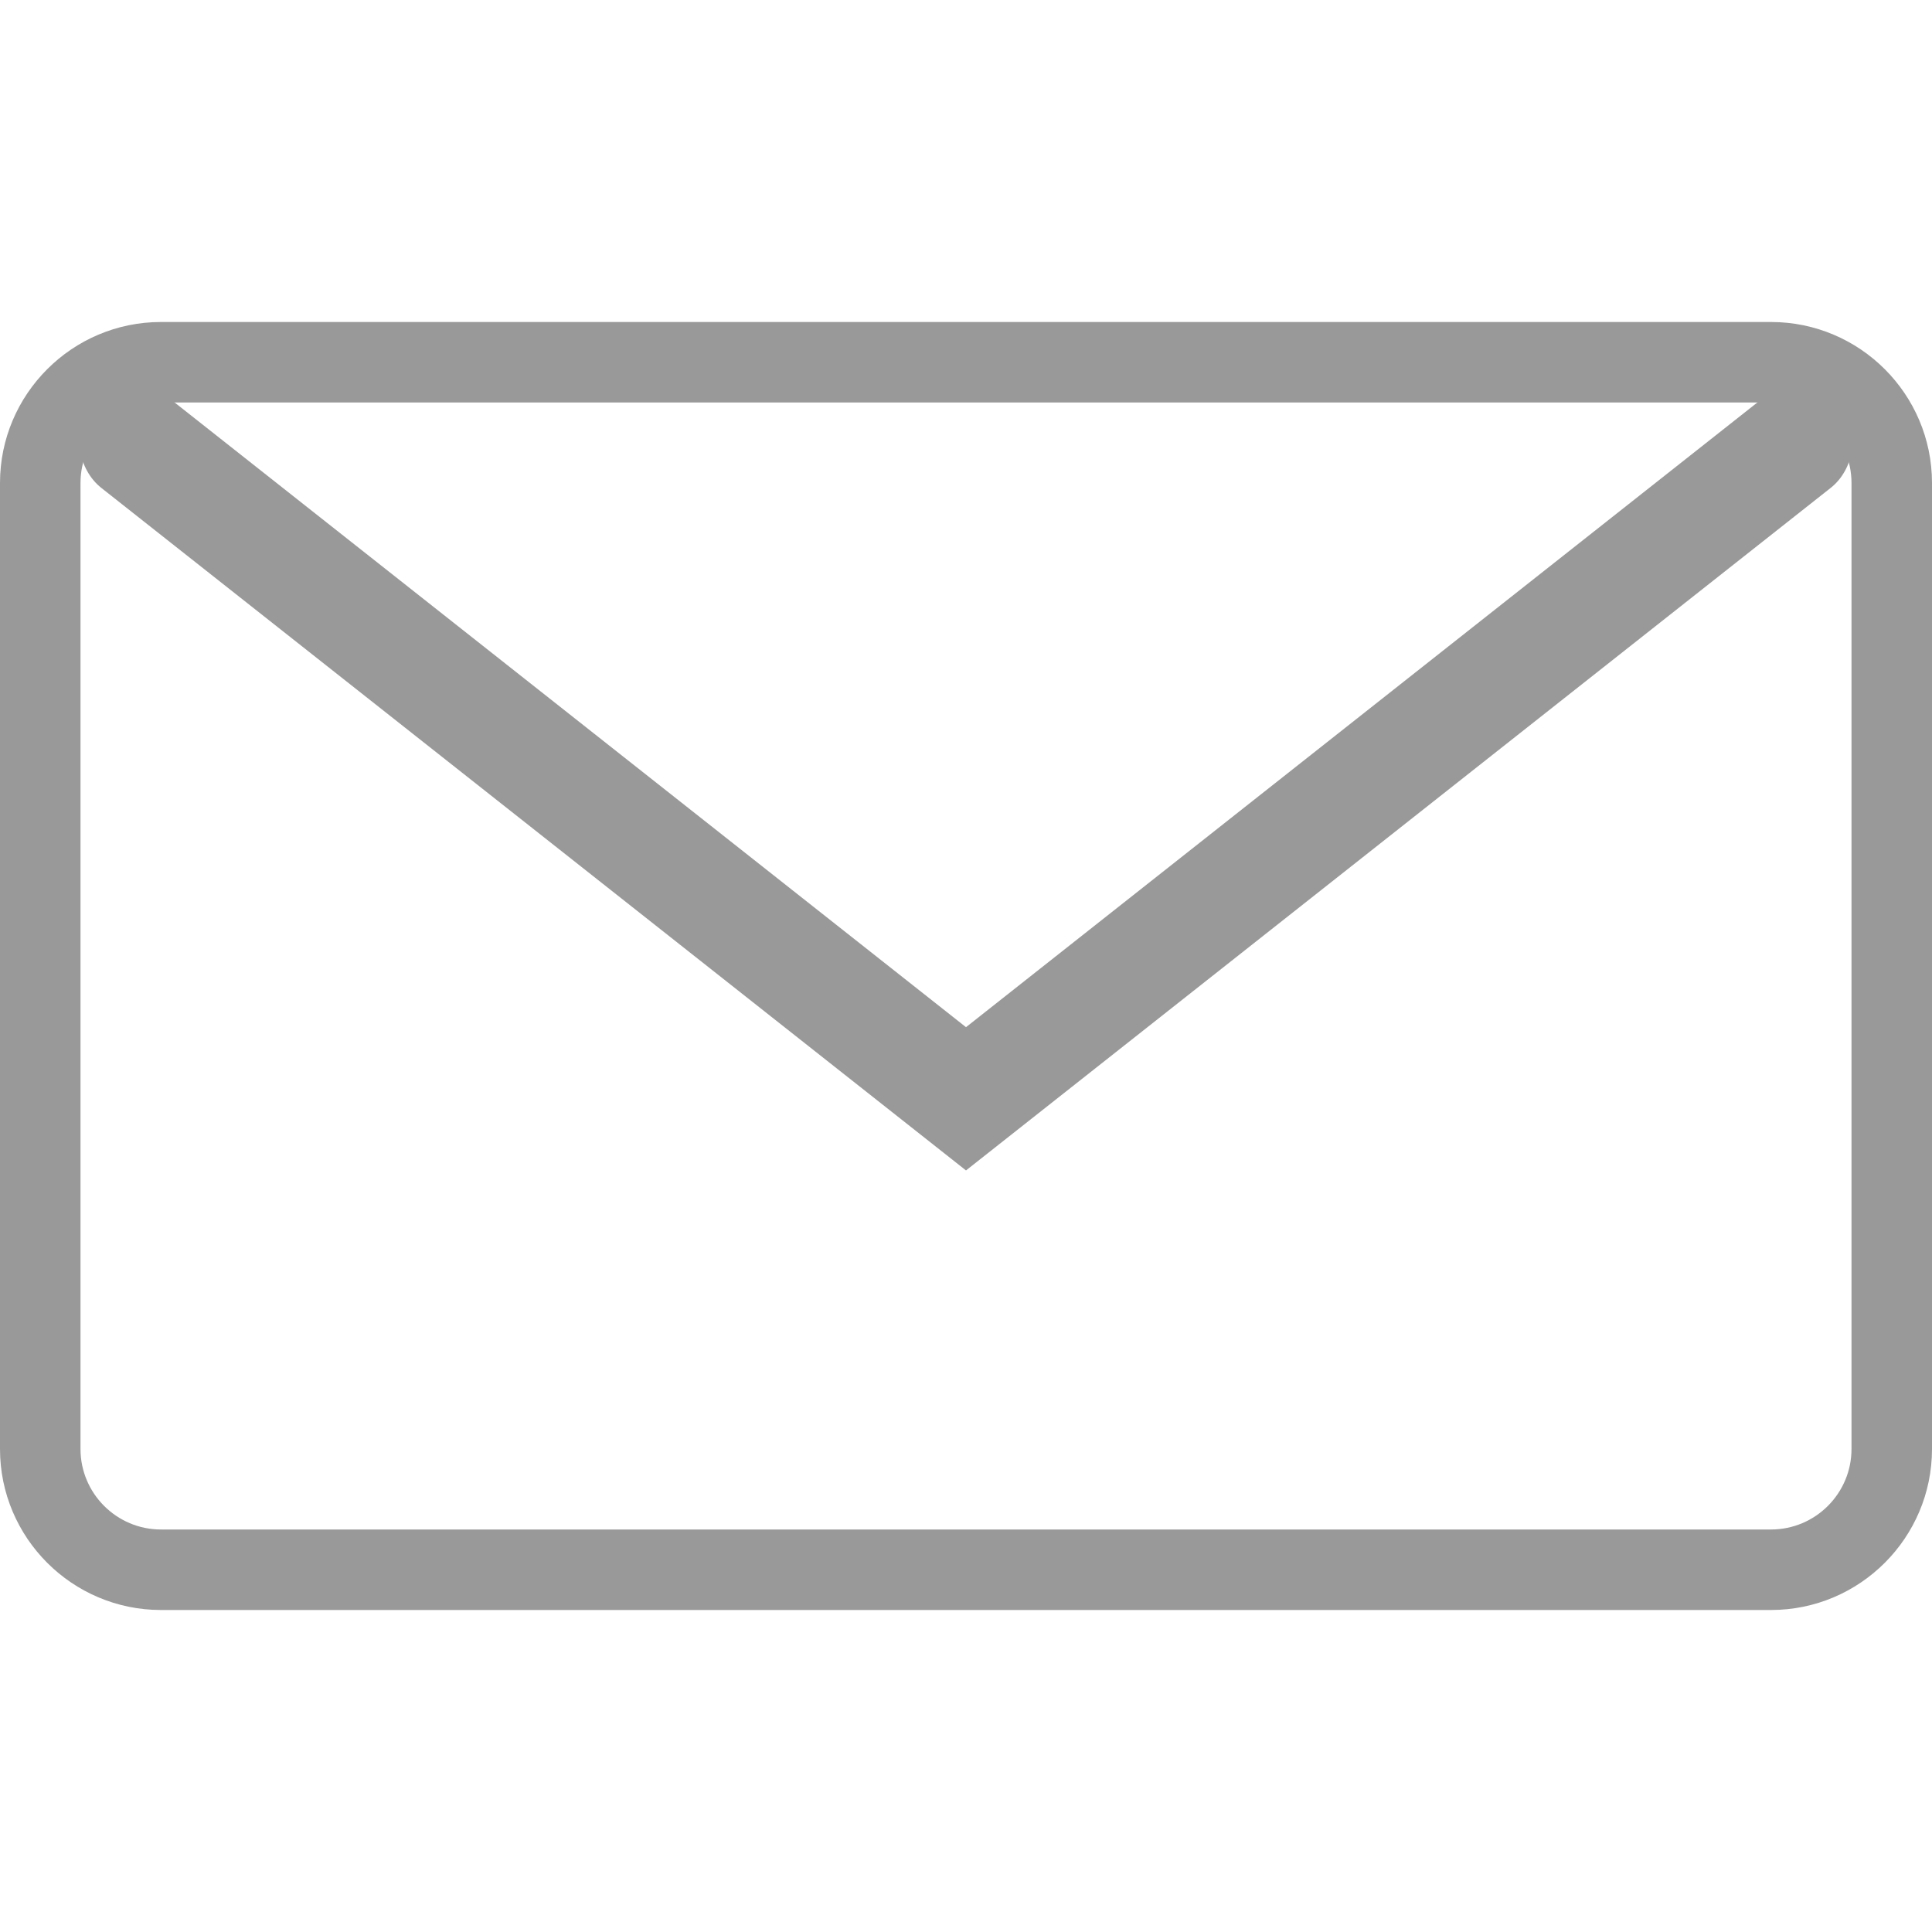
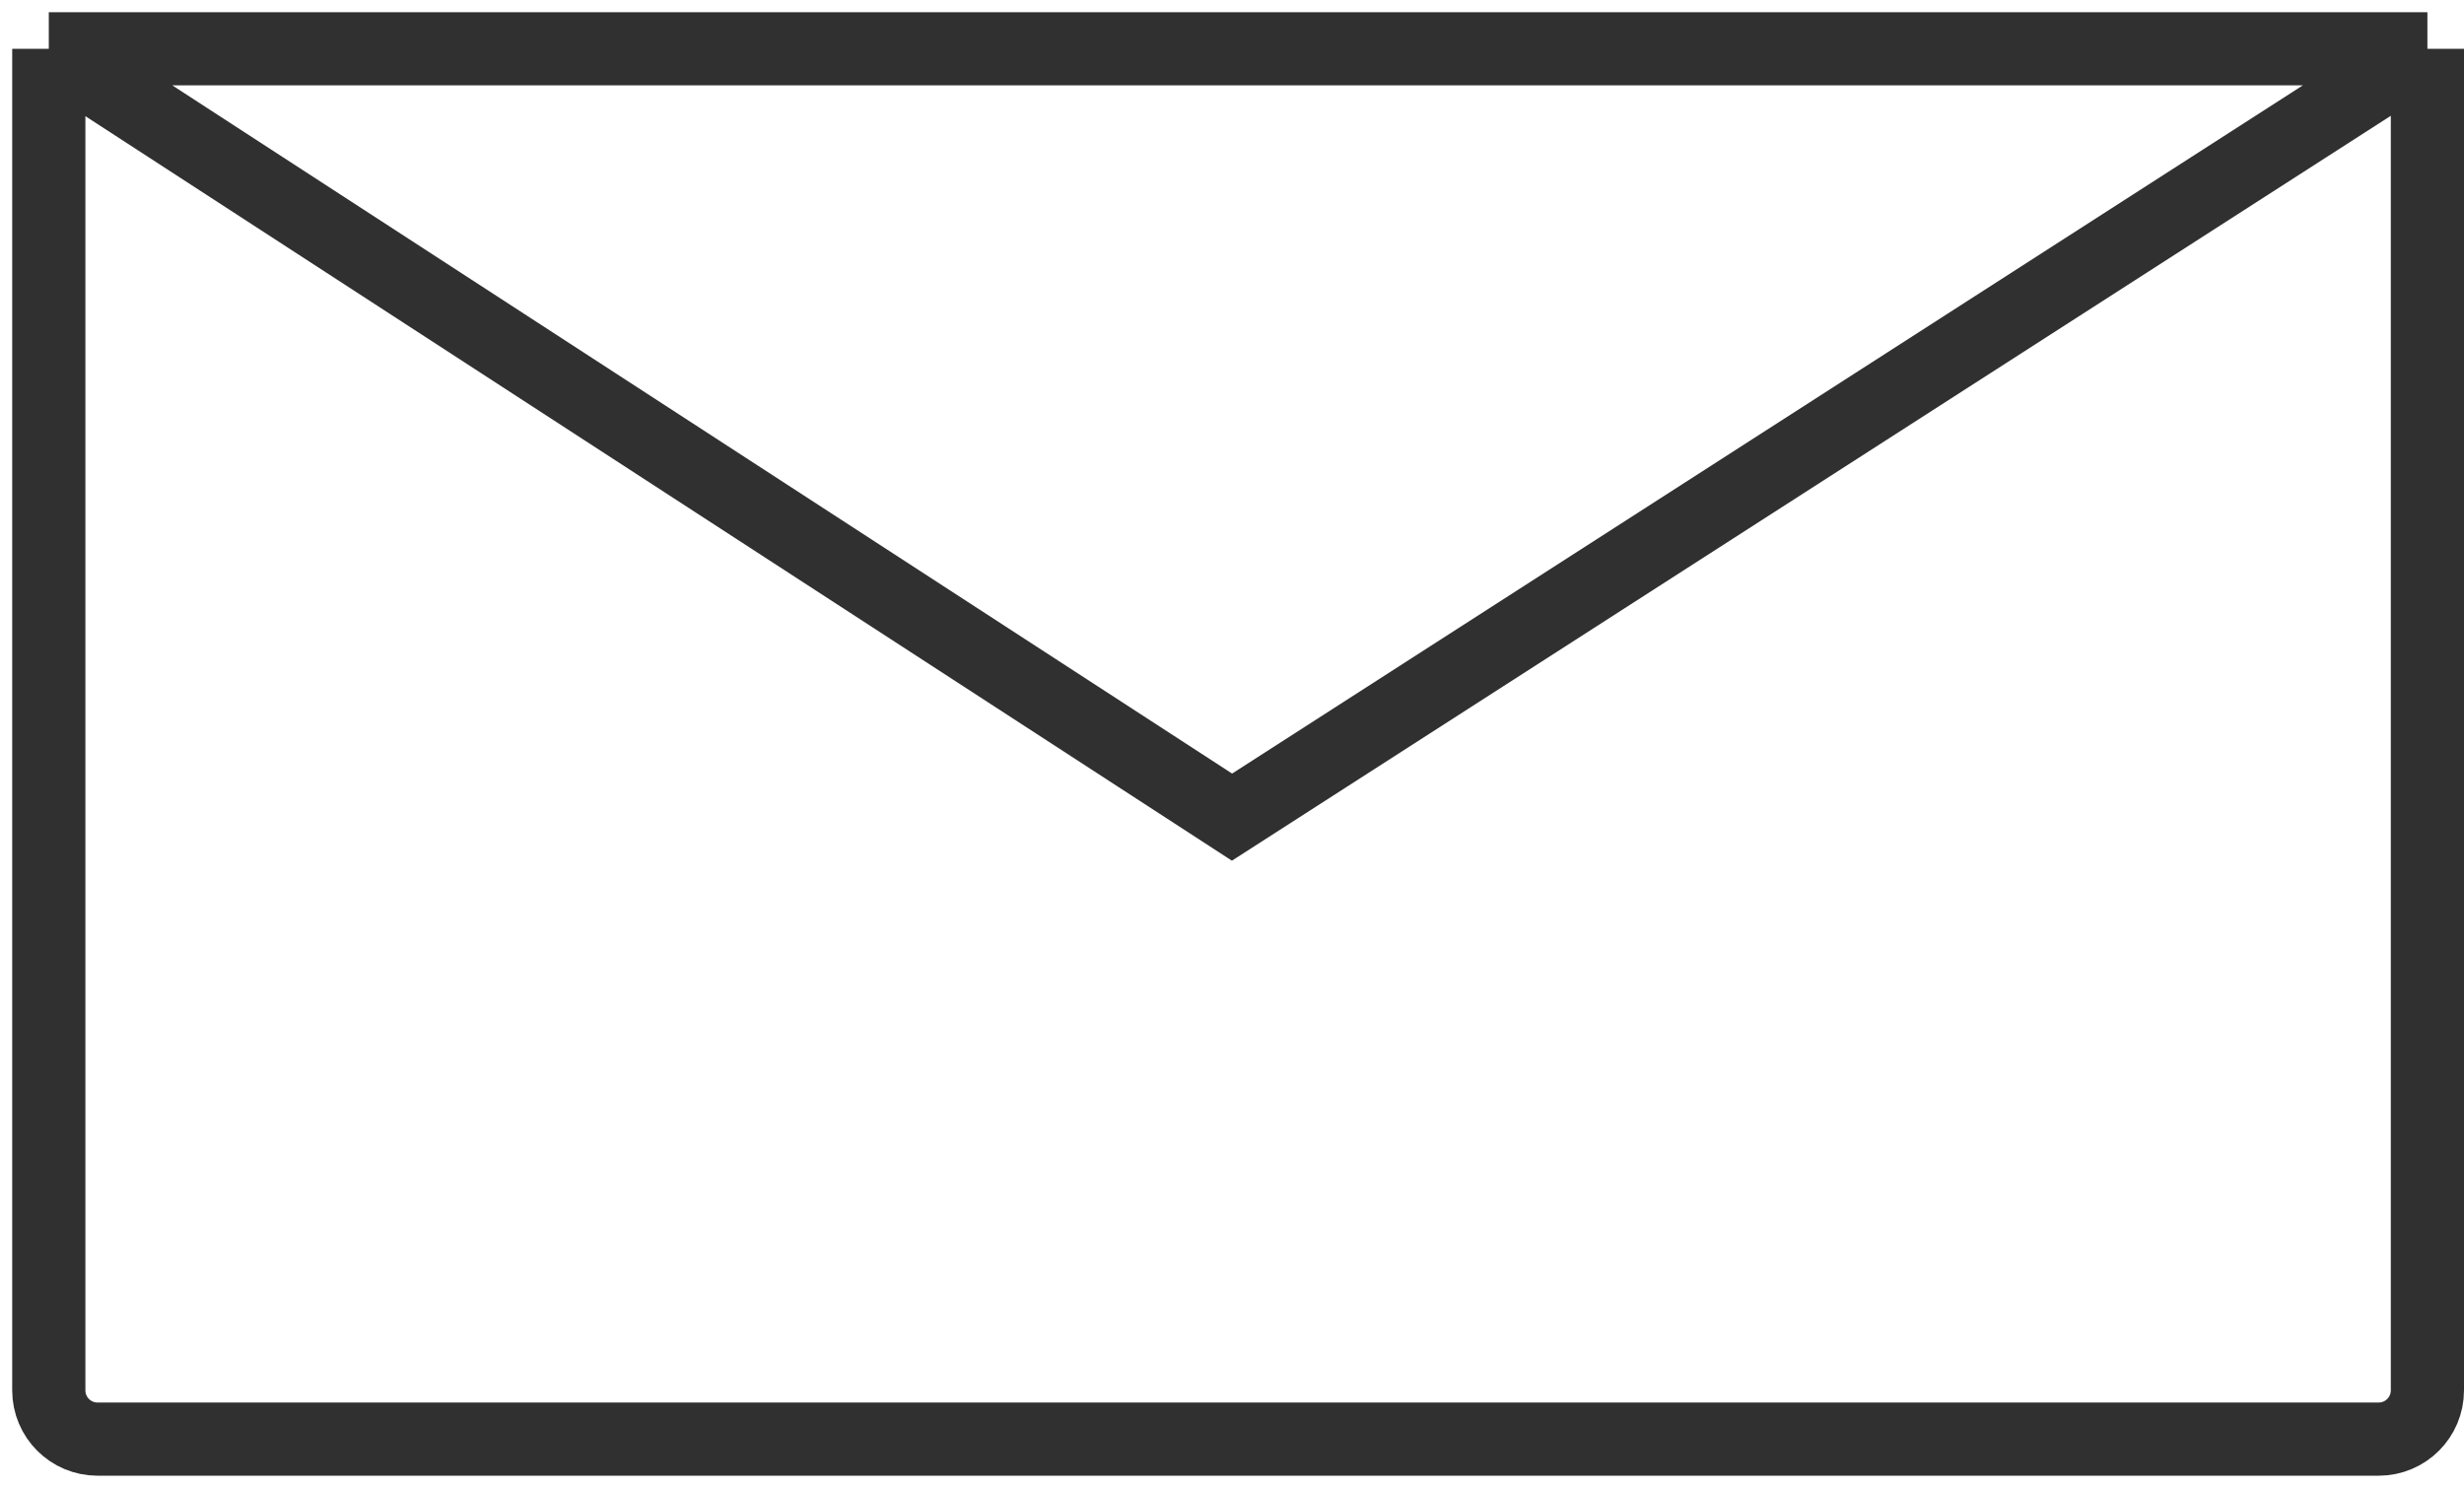
- <svg xmlns="http://www.w3.org/2000/svg" width="48" height="48">
-   <g>
-     <rect fill="none" id="canvas_background" height="402" width="582" y="-1" x="-1" />
-   </g>
-   <g>
-     <path fill="#999999" id="svg_3" d="m44,40l-40,0c-2.206,0 -4,-1.794 -4,-4l0,-24c0,-2.206 1.794,-4 4,-4l40,0c2.206,0 4,1.794 4,4l0,24c0,2.206 -1.794,4 -4,4zm-40,-30c-1.103,0 -2,0.897 -2,2l0,24c0,1.103 0.897,2 2,2l40,0c1.103,0 2,-0.897 2,-2l0,-24c0,-1.103 -0.897,-2 -2,-2l-40,0z" />
-     <path fill="#999999" stroke="null" id="svg_5" d="m24,29.079l-21.485,-16.959c-0.568,-0.45 -0.731,-1.373 -0.364,-2.066s1.126,-0.89 1.694,-0.444l20.155,15.91l20.155,-15.91c0.568,-0.447 1.326,-0.25 1.694,0.444s0.205,1.617 -0.364,2.066l-21.485,16.959z" />
-   </g>
+ <svg xmlns="http://www.w3.org/2000/svg" width="101" height="61" viewBox="0 0 101 61" fill="none">
+   <path d="M2 2V57C2 58.105 2.895 59 4 59H97.5C98.605 59 99.5 58.105 99.5 57V2M2 2H99.5M2 2L50.5 33.5L99.5 2" stroke="#303030" stroke-width="3" />
</svg>
